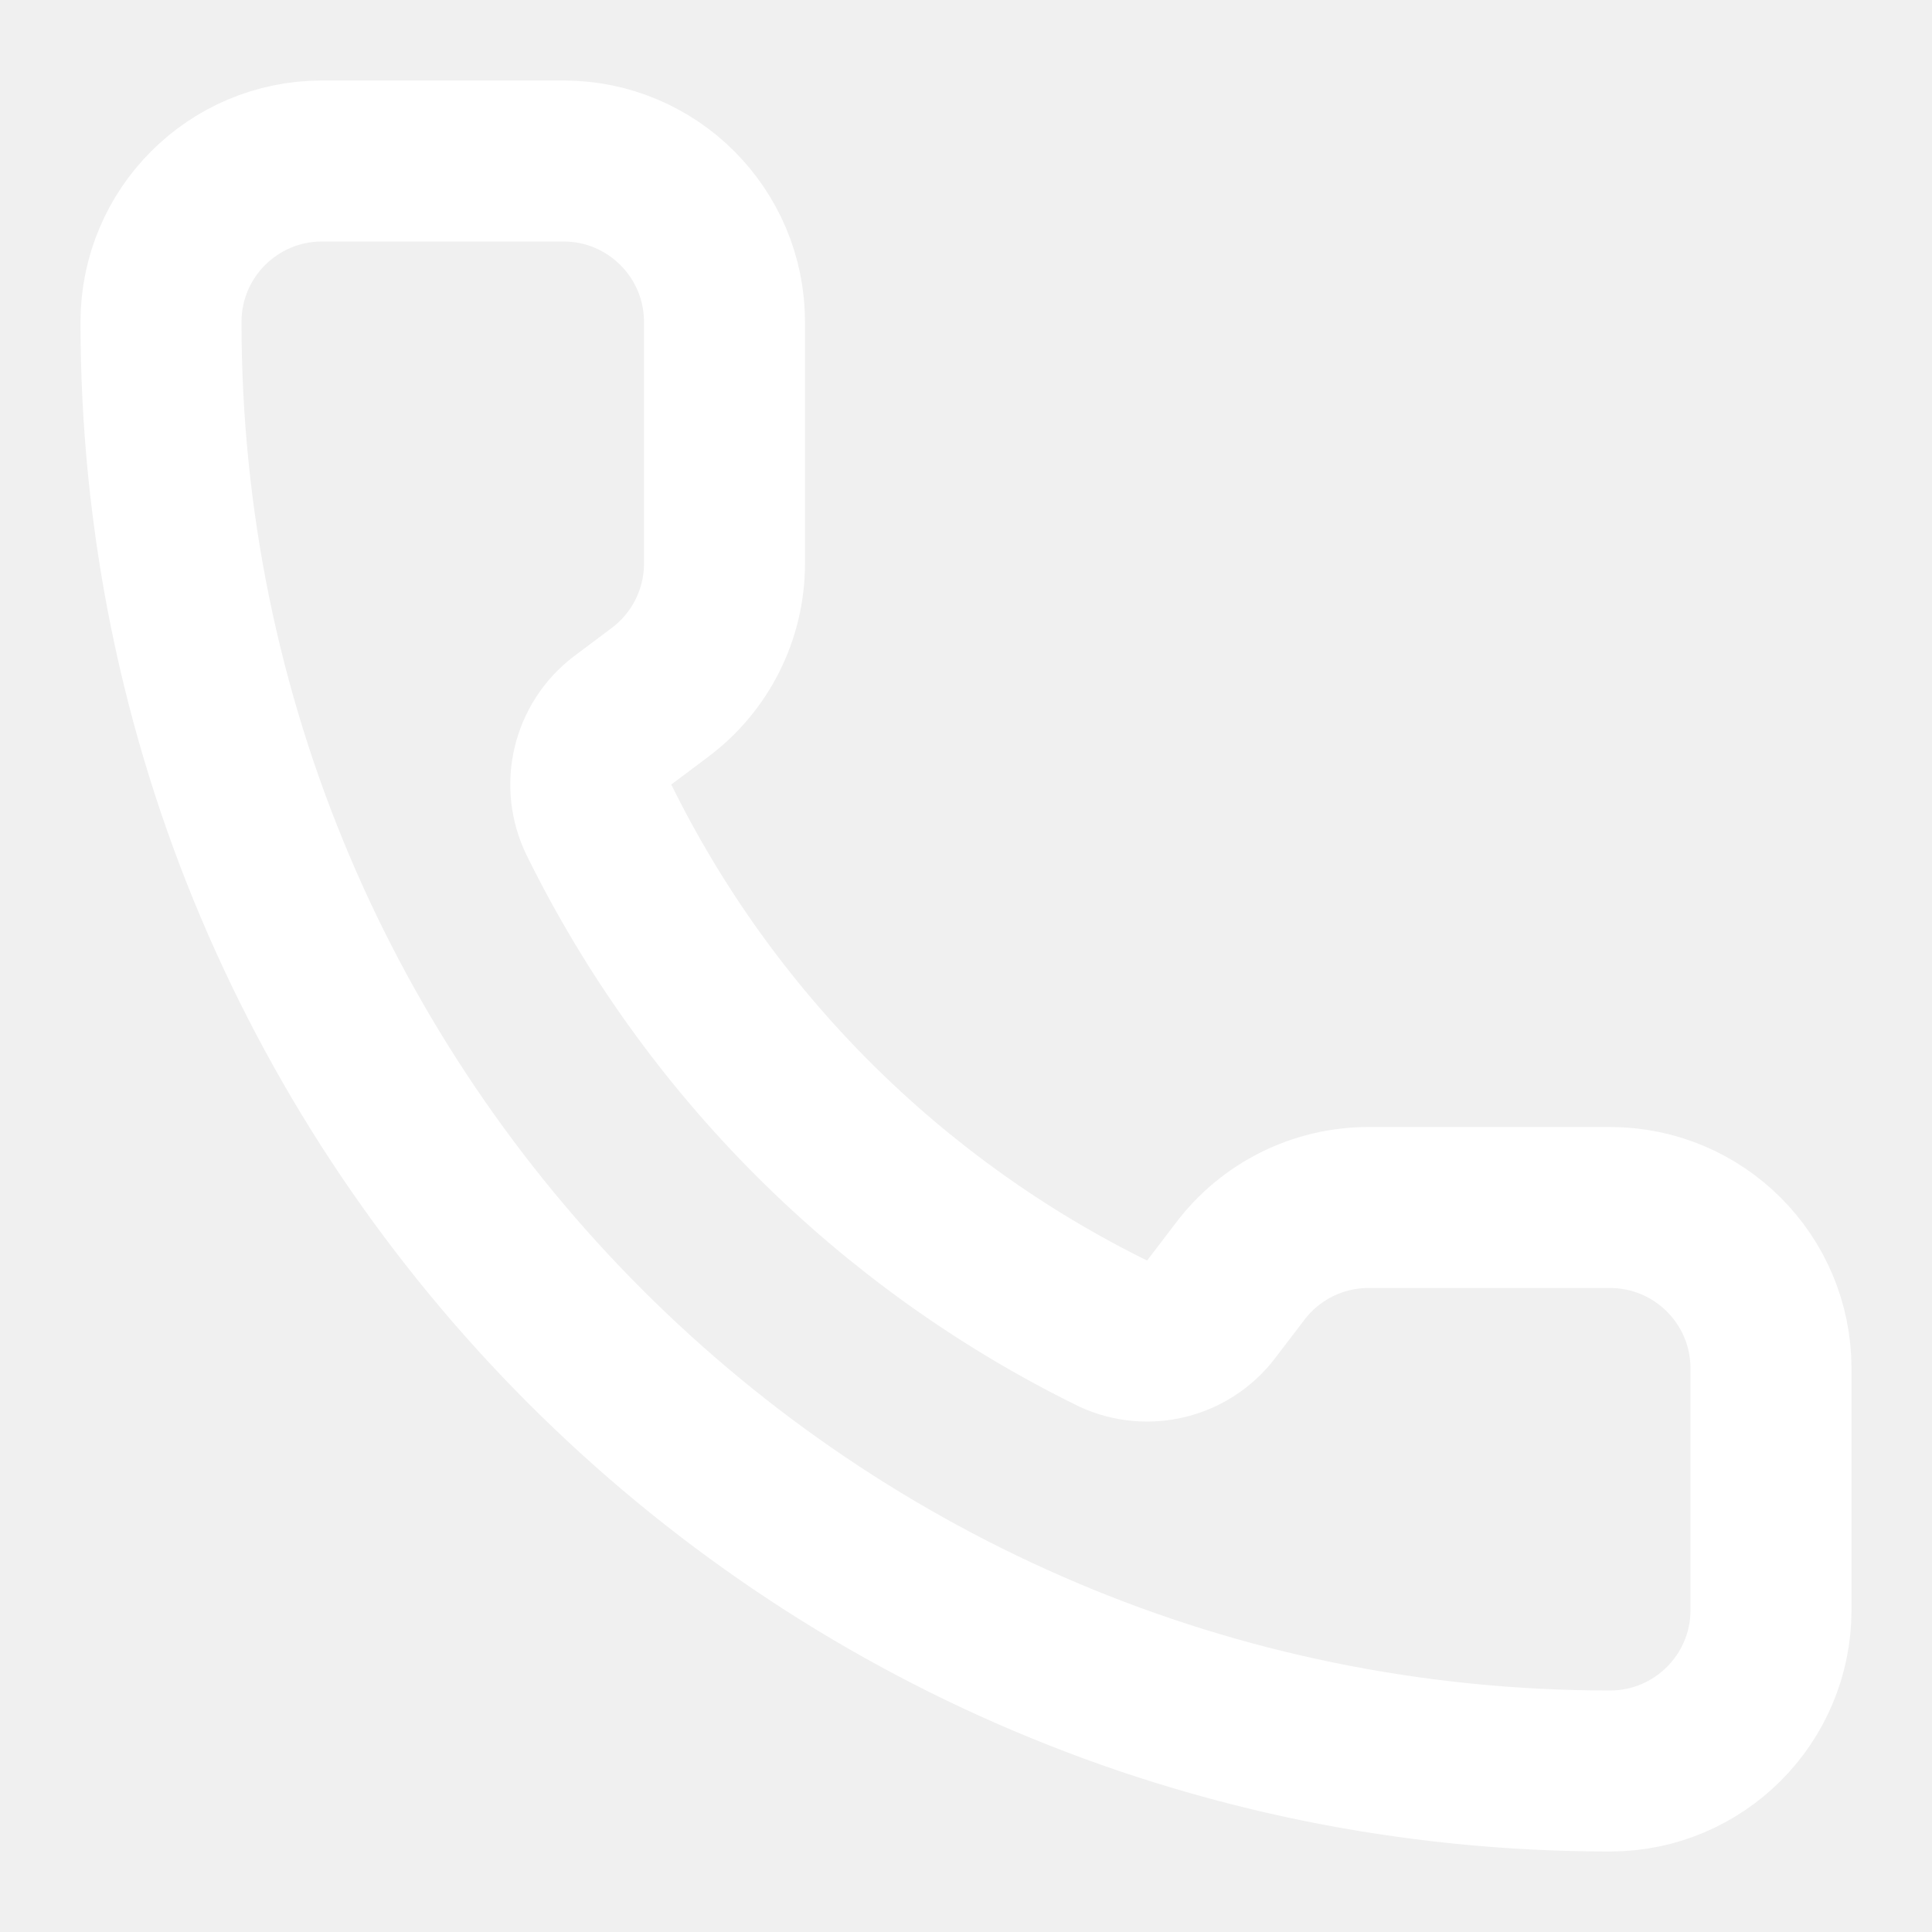
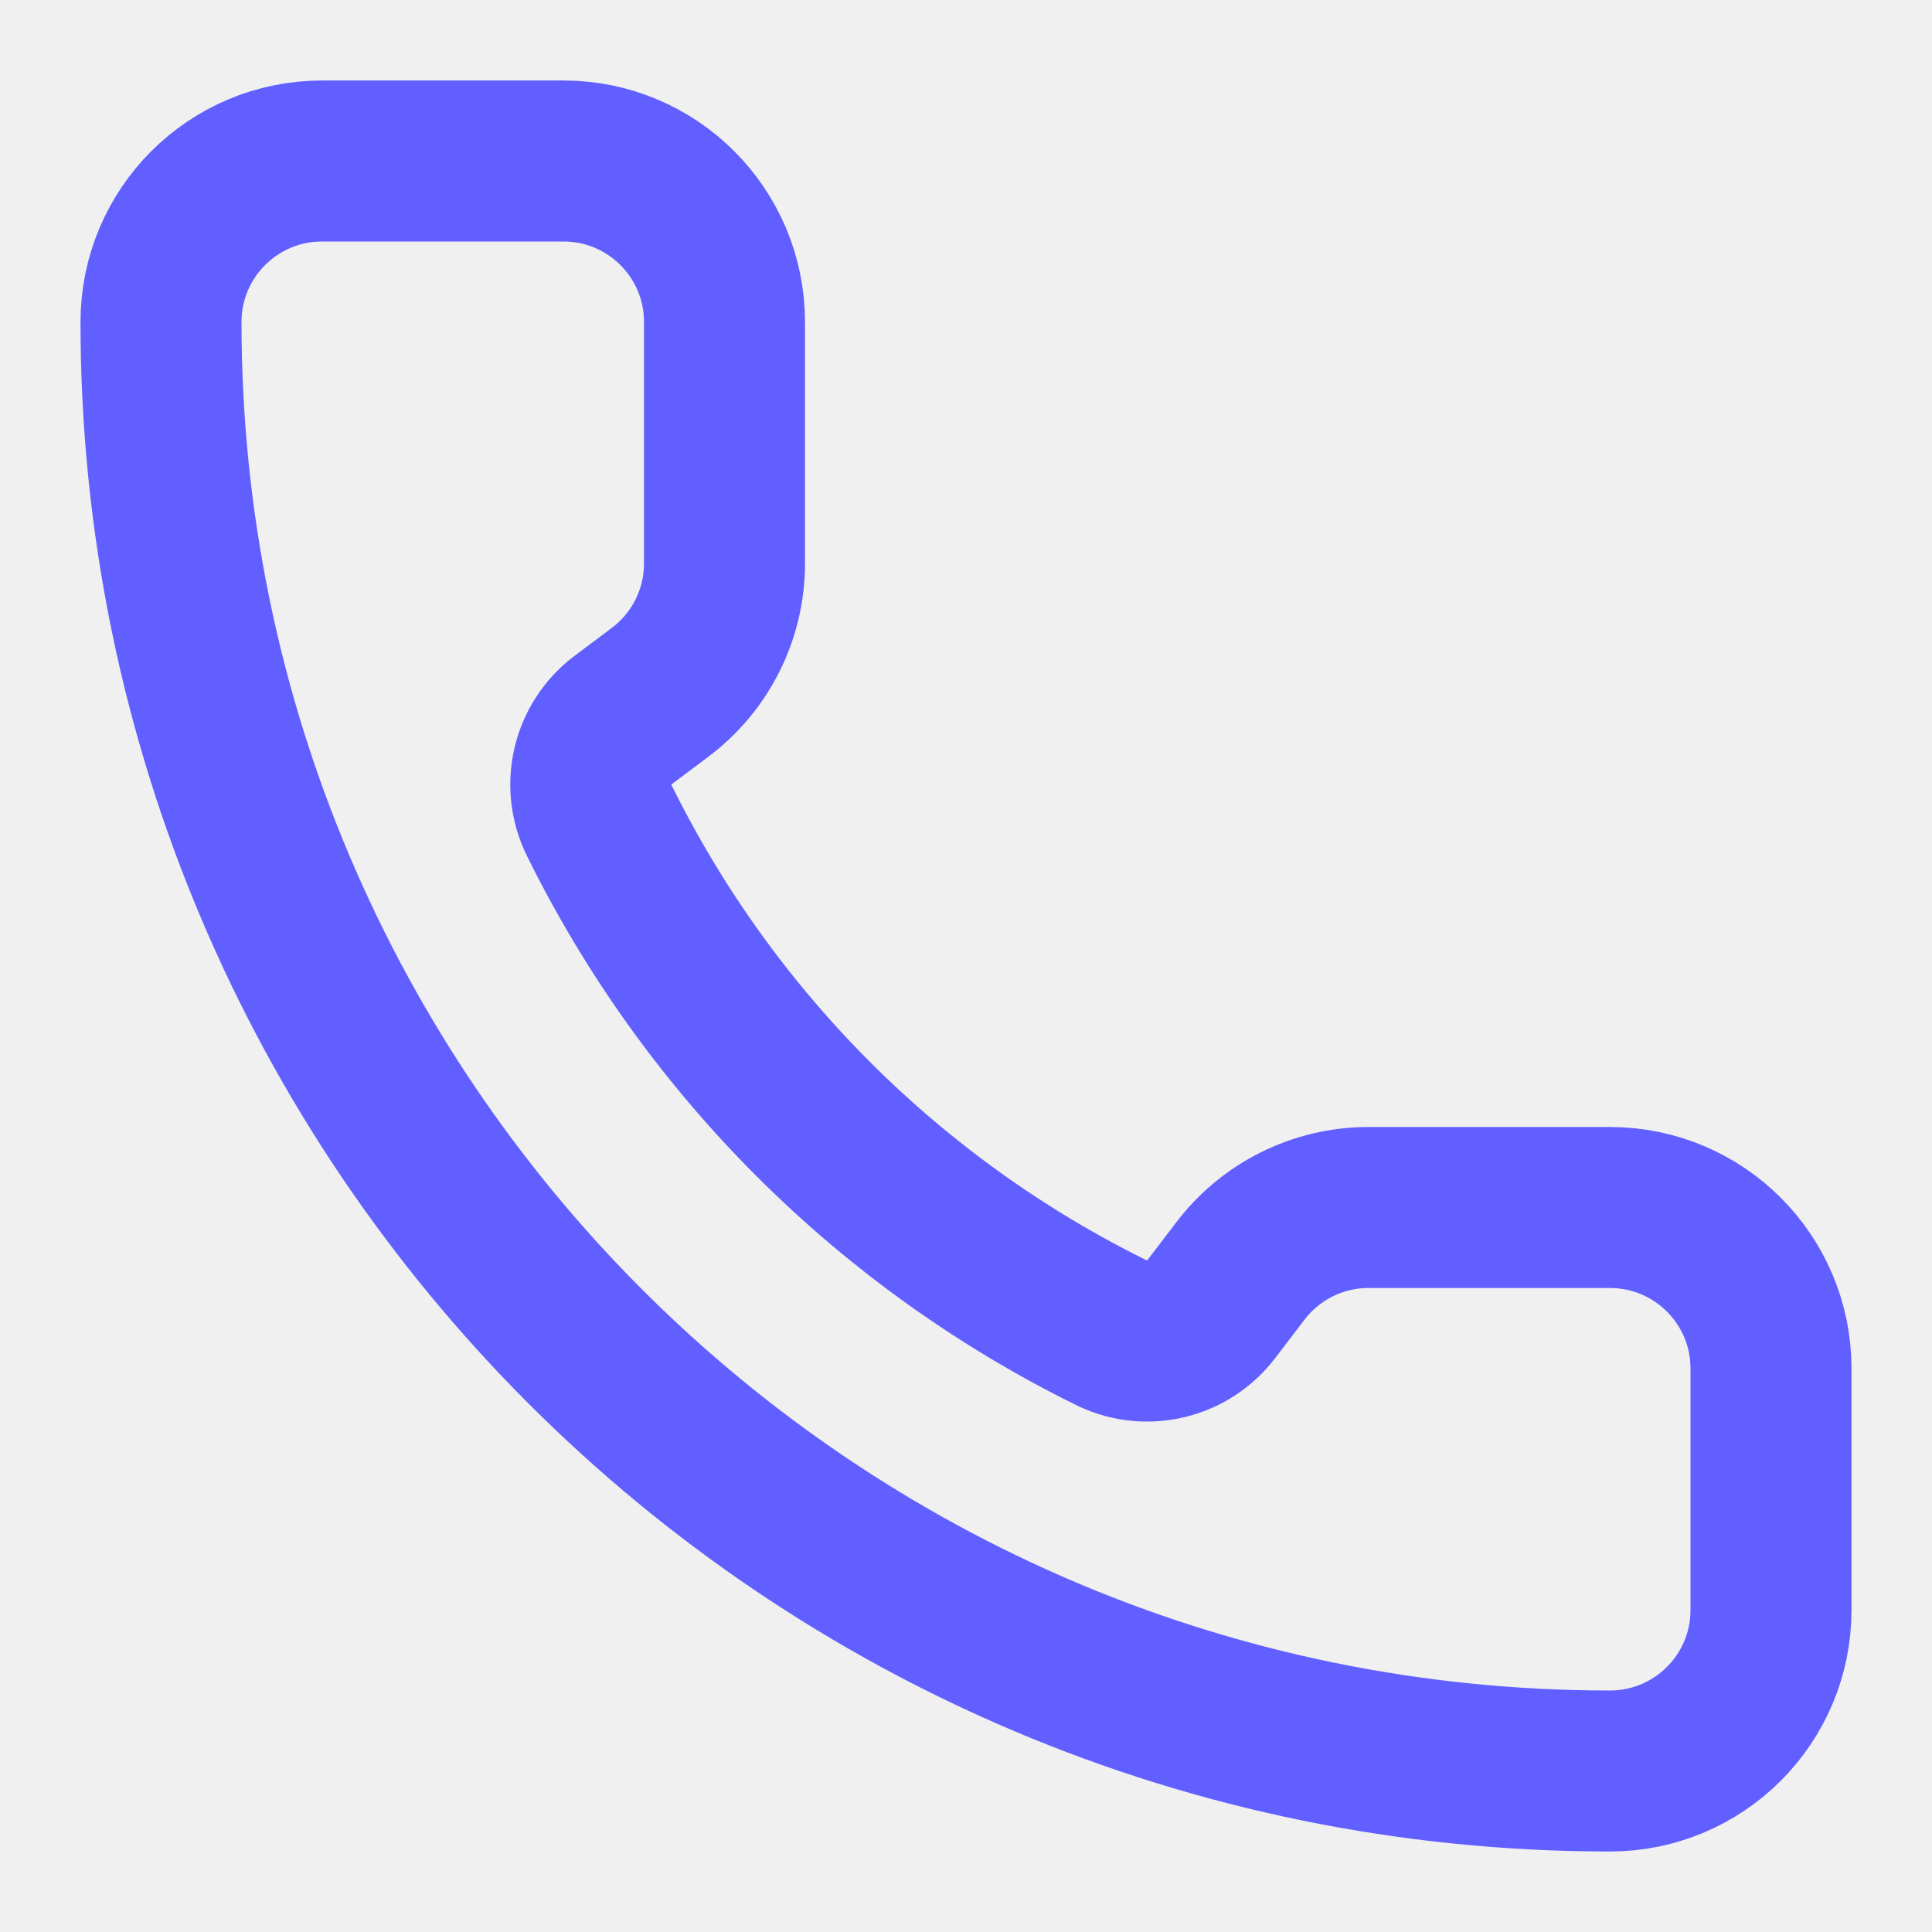
- <svg xmlns="http://www.w3.org/2000/svg" width="24" height="24" viewBox="0 0 24 24" fill="none" stroke="white" stroke-width="2" stroke-linecap="round" stroke-linejoin="round" class="lucide lucide-phone-icon lucide-phone">
-   <path stroke-width="2" stroke="white" d="M13.832 16.568a1 1 0 0 0 1.213-.303l.355-.465A2 2 0 0 1 17 15h3a2 2 0 0 1 2 2v3a2 2 0 0 1-2 2A18 18 0 0 1 2 4a2 2 0 0 1 2-2h3a2 2 0 0 1 2 2v3a2 2 0 0 1-.8 1.6l-.468.351a1 1 0 0 0-.292 1.233 14 14 0 0 0 6.392 6.384" />
+ <svg xmlns="http://www.w3.org/2000/svg" width="24" height="24" viewBox="0 0 24 24" fill="none" stroke="#615FFF" stroke-width="2" stroke-linecap="round" stroke-linejoin="round" class="lucide lucide-phone-icon lucide-phone">
+   <path stroke-width="2" stroke="#615FFF" d="M13.832 16.568a1 1 0 0 0 1.213-.303l.355-.465A2 2 0 0 1 17 15h3a2 2 0 0 1 2 2v3a2 2 0 0 1-2 2A18 18 0 0 1 2 4a2 2 0 0 1 2-2h3a2 2 0 0 1 2 2v3a2 2 0 0 1-.8 1.6l-.468.351a1 1 0 0 0-.292 1.233 14 14 0 0 0 6.392 6.384" />
</svg>
